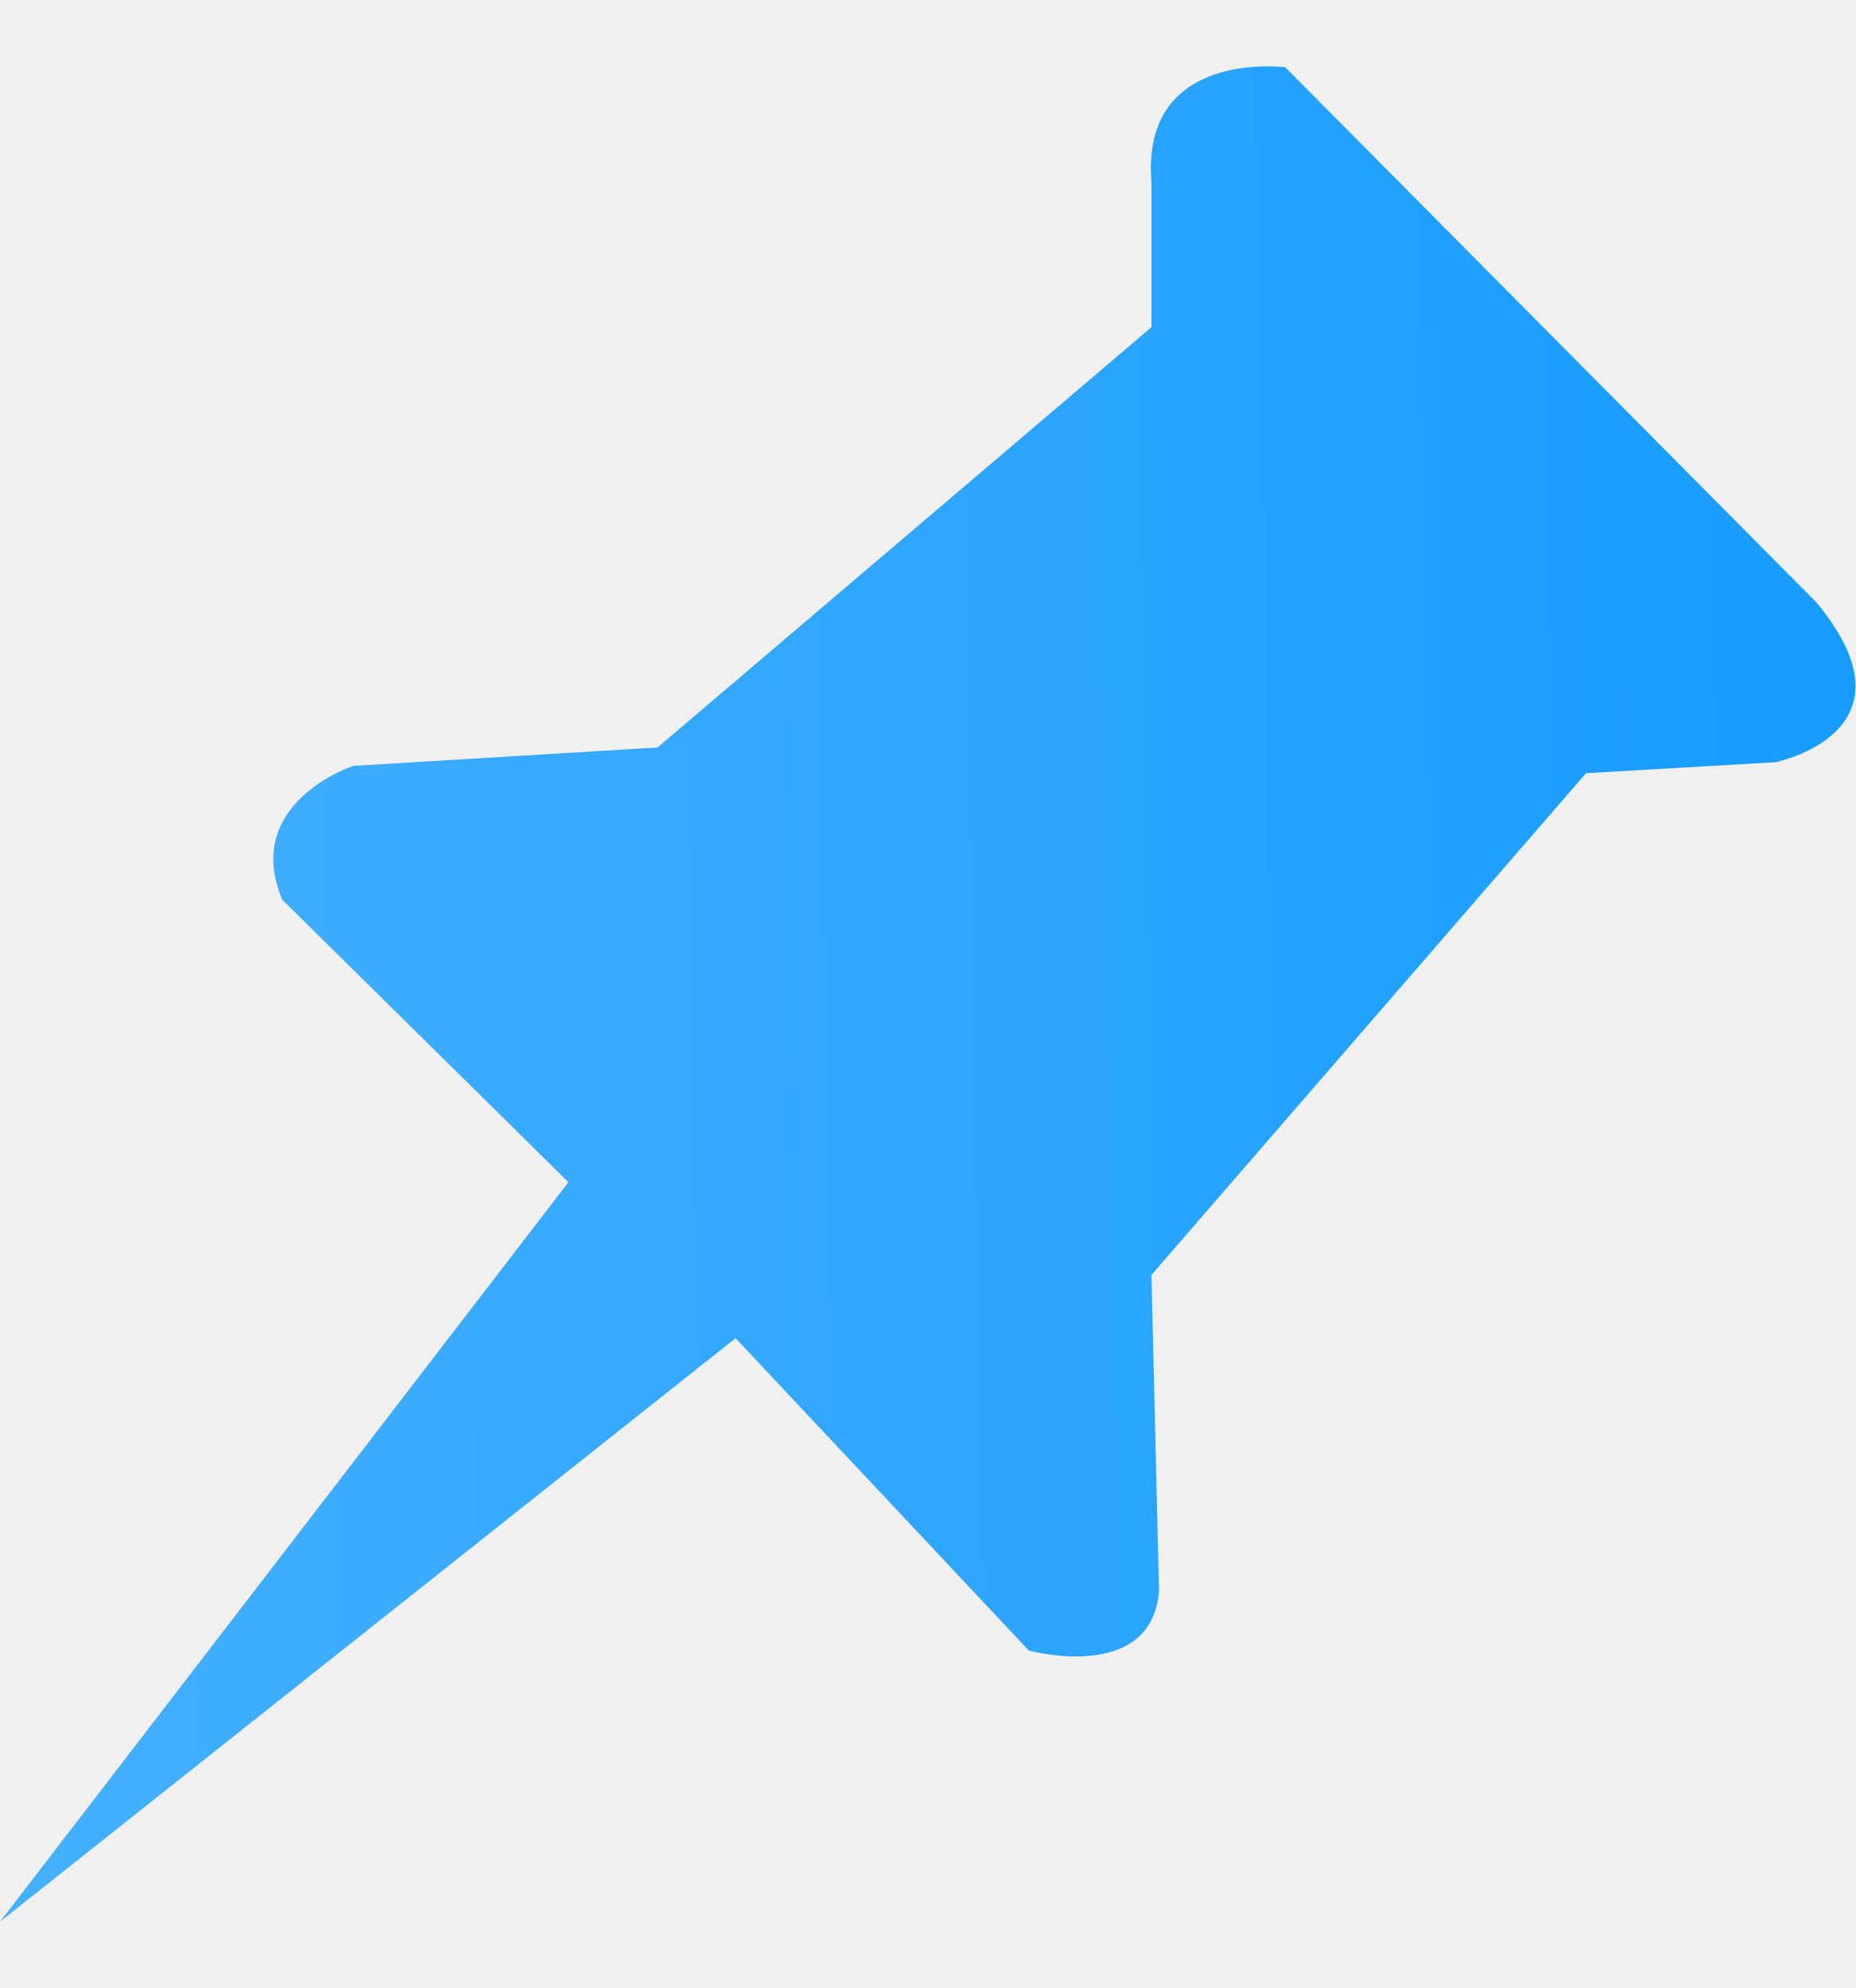
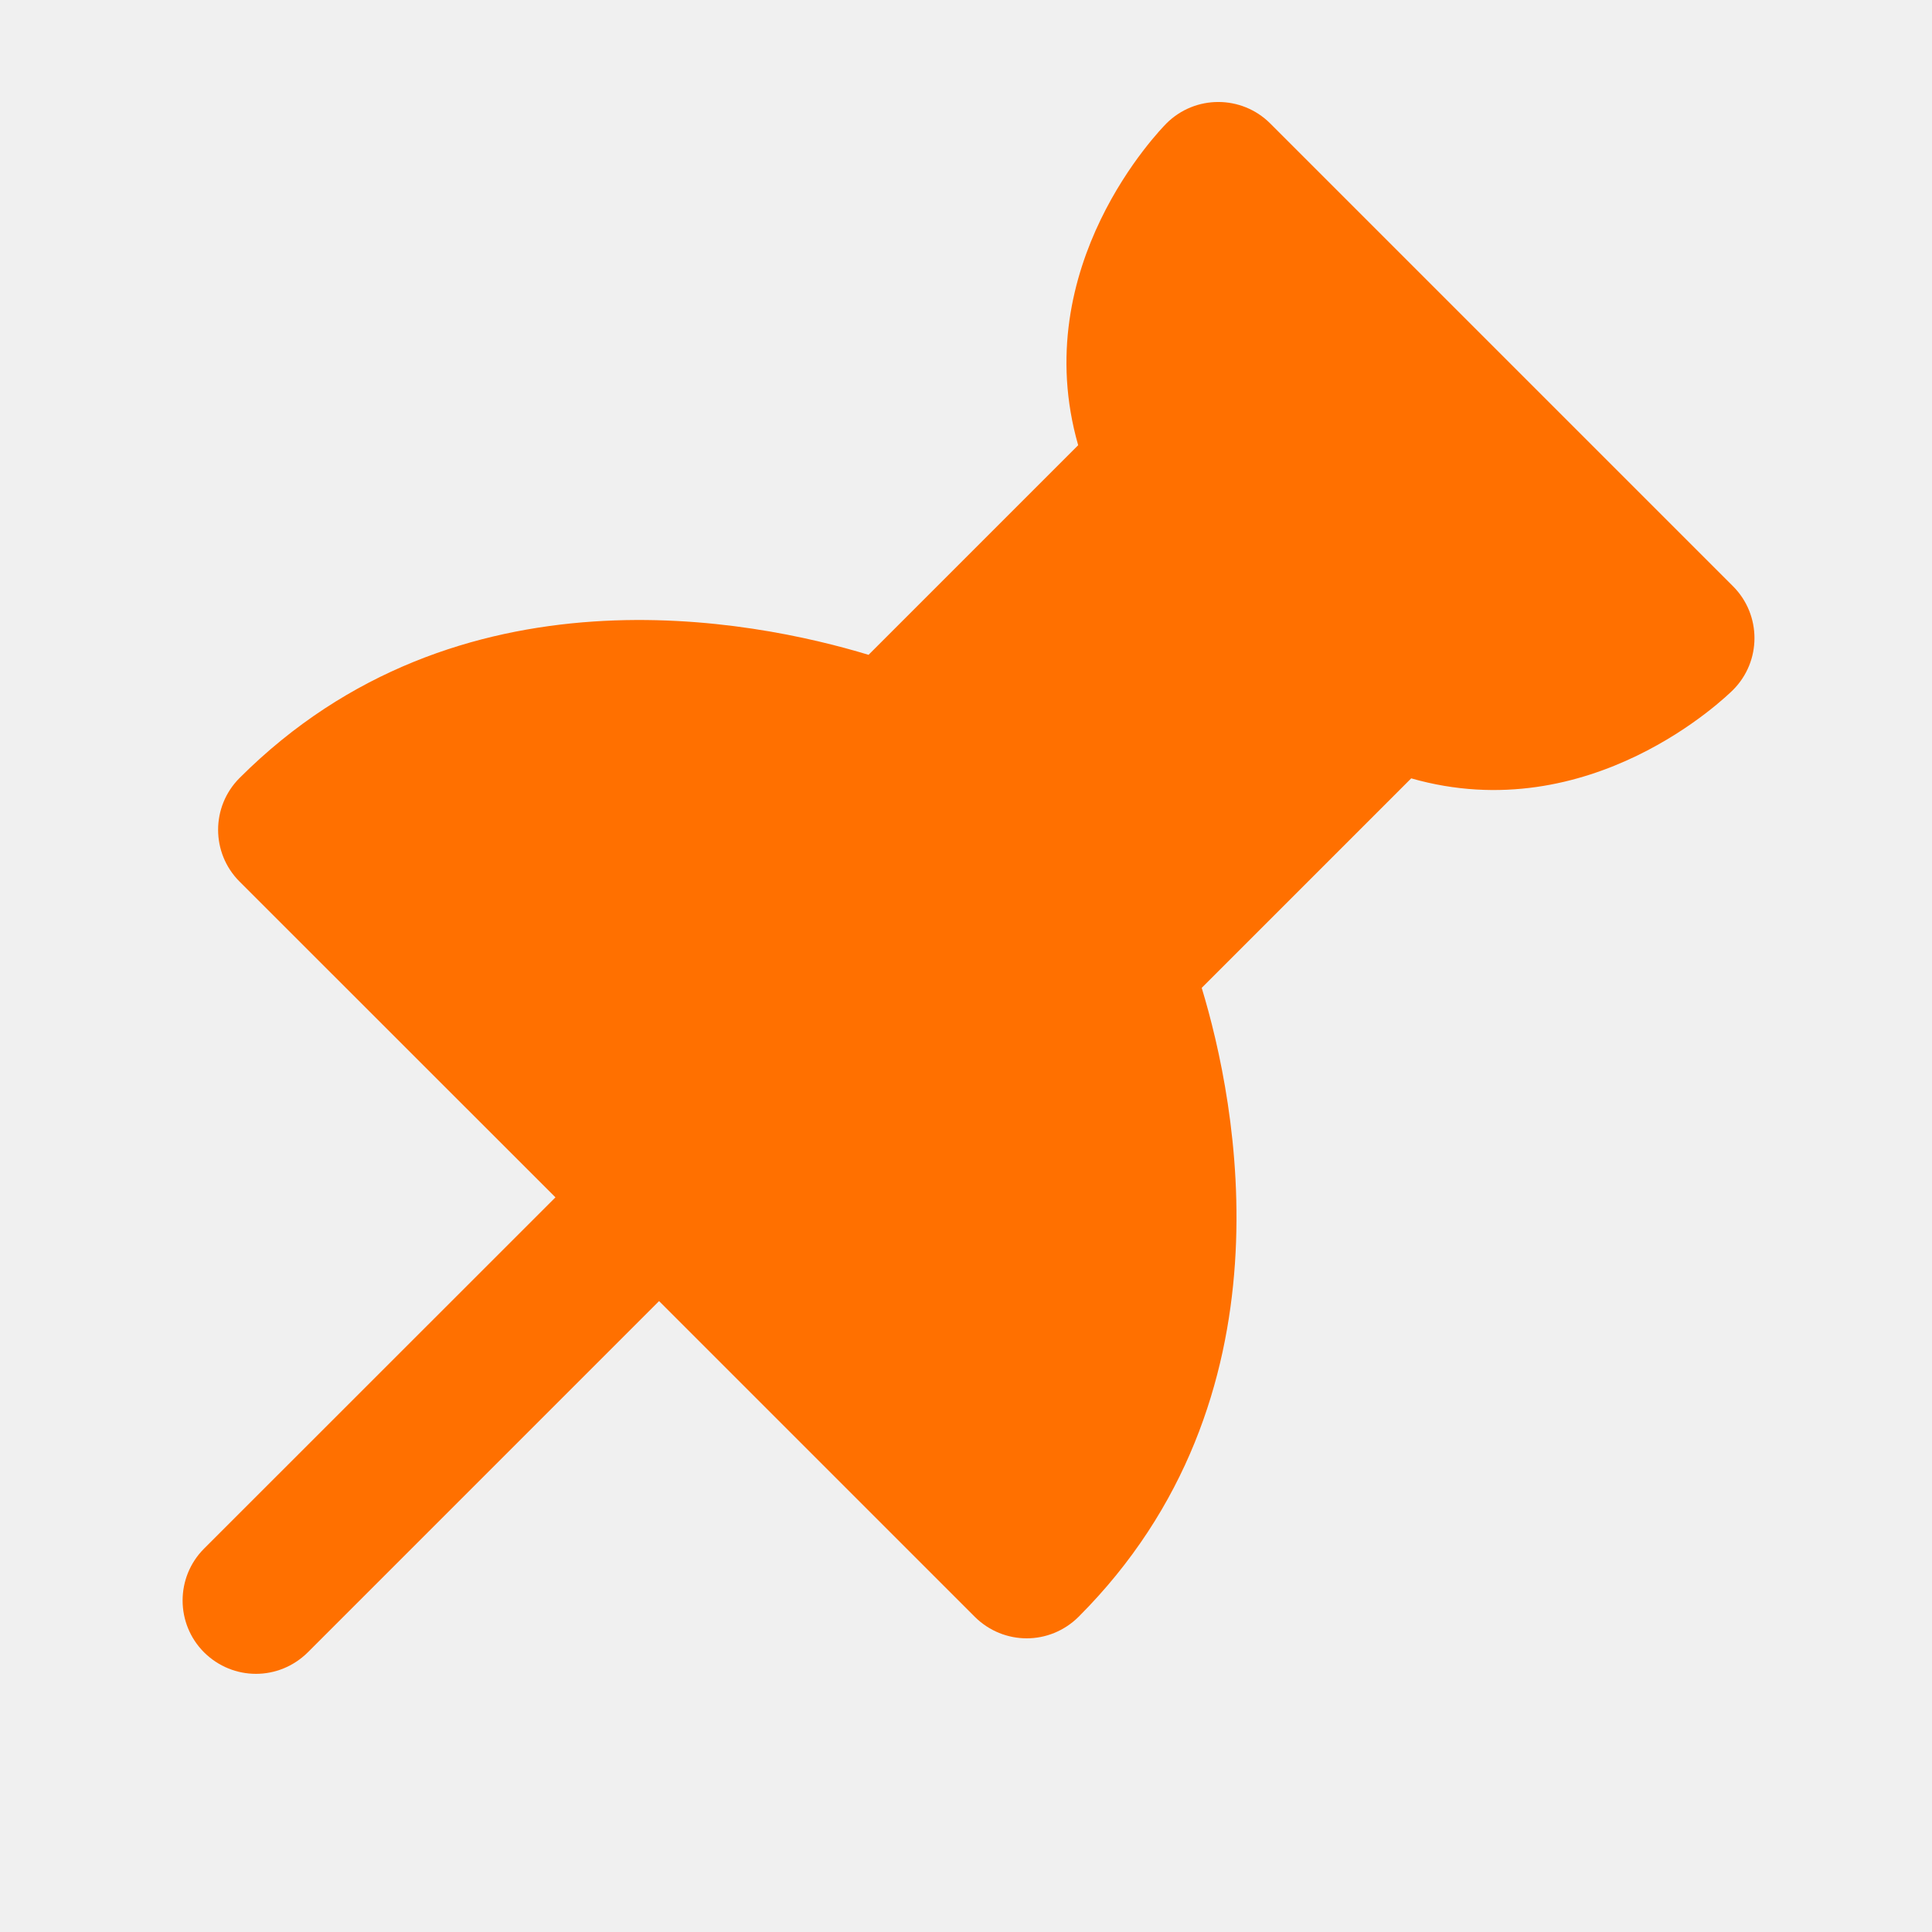
- <svg xmlns="http://www.w3.org/2000/svg" width="14" height="15" viewBox="0 0 14 15" fill="none">
-   <g id="sport / event_detail / ico_pin_active" clip-path="url(#clip0_477_27381)">
-     <path id="Path" fill-rule="evenodd" clip-rule="evenodd" d="M6.43846e-05 14.5L5.55 10.097L7.763 12.454C7.763 12.454 8.688 12.706 8.745 12.005L8.688 9.62L11.967 5.834L13.396 5.751C13.396 5.751 14.517 5.525 13.705 4.545L9.697 0.507C9.697 0.507 8.605 0.367 8.688 1.375V2.469L4.961 5.64L2.663 5.779C2.663 5.779 1.822 6.059 2.13 6.789L4.289 8.92L0 14.5L6.43846e-05 14.5Z" fill="url(#paint0_linear_477_27381)" />
+ <svg xmlns="http://www.w3.org/2000/svg" width="16" height="16" viewBox="0 0 16 16" fill="none">
+   <g id="icon/ç½®é¡¶">
+     <path id="Vector" d="M14.352 4.855L10.519 1.022C10.282 0.786 9.898 0.785 9.66 1.022C9.609 1.074 8.504 2.203 8.929 3.687L7.193 5.423C6.245 5.135 3.791 4.636 1.984 6.443C1.747 6.68 1.747 7.064 1.984 7.301L4.6 9.916L1.69 12.825C1.453 13.062 1.453 13.447 1.69 13.684C1.809 13.802 1.964 13.862 2.12 13.862C2.275 13.862 2.43 13.802 2.549 13.684L5.458 10.775L8.073 13.39C8.192 13.508 8.347 13.568 8.503 13.568C8.658 13.568 8.813 13.508 8.932 13.39C10.738 11.583 10.24 9.13 9.952 8.181L11.687 6.446C13.172 6.87 14.3 5.765 14.352 5.714C14.589 5.477 14.589 5.092 14.352 4.855Z" fill="#FF7000" />
  </g>
-   <defs>
-     <linearGradient id="paint0_linear_477_27381" x1="13.999" y1="7.378" x2="0.001" y2="7.622" gradientUnits="userSpaceOnUse">
-       <stop stop-color="#179CFF" />
-       <stop offset="1" stop-color="#45B0FF" />
-     </linearGradient>
-     <clipPath id="clip0_477_27381">
-       <rect width="14" height="14" fill="white" transform="translate(0 0.5)" />
-     </clipPath>
-   </defs>
</svg>
